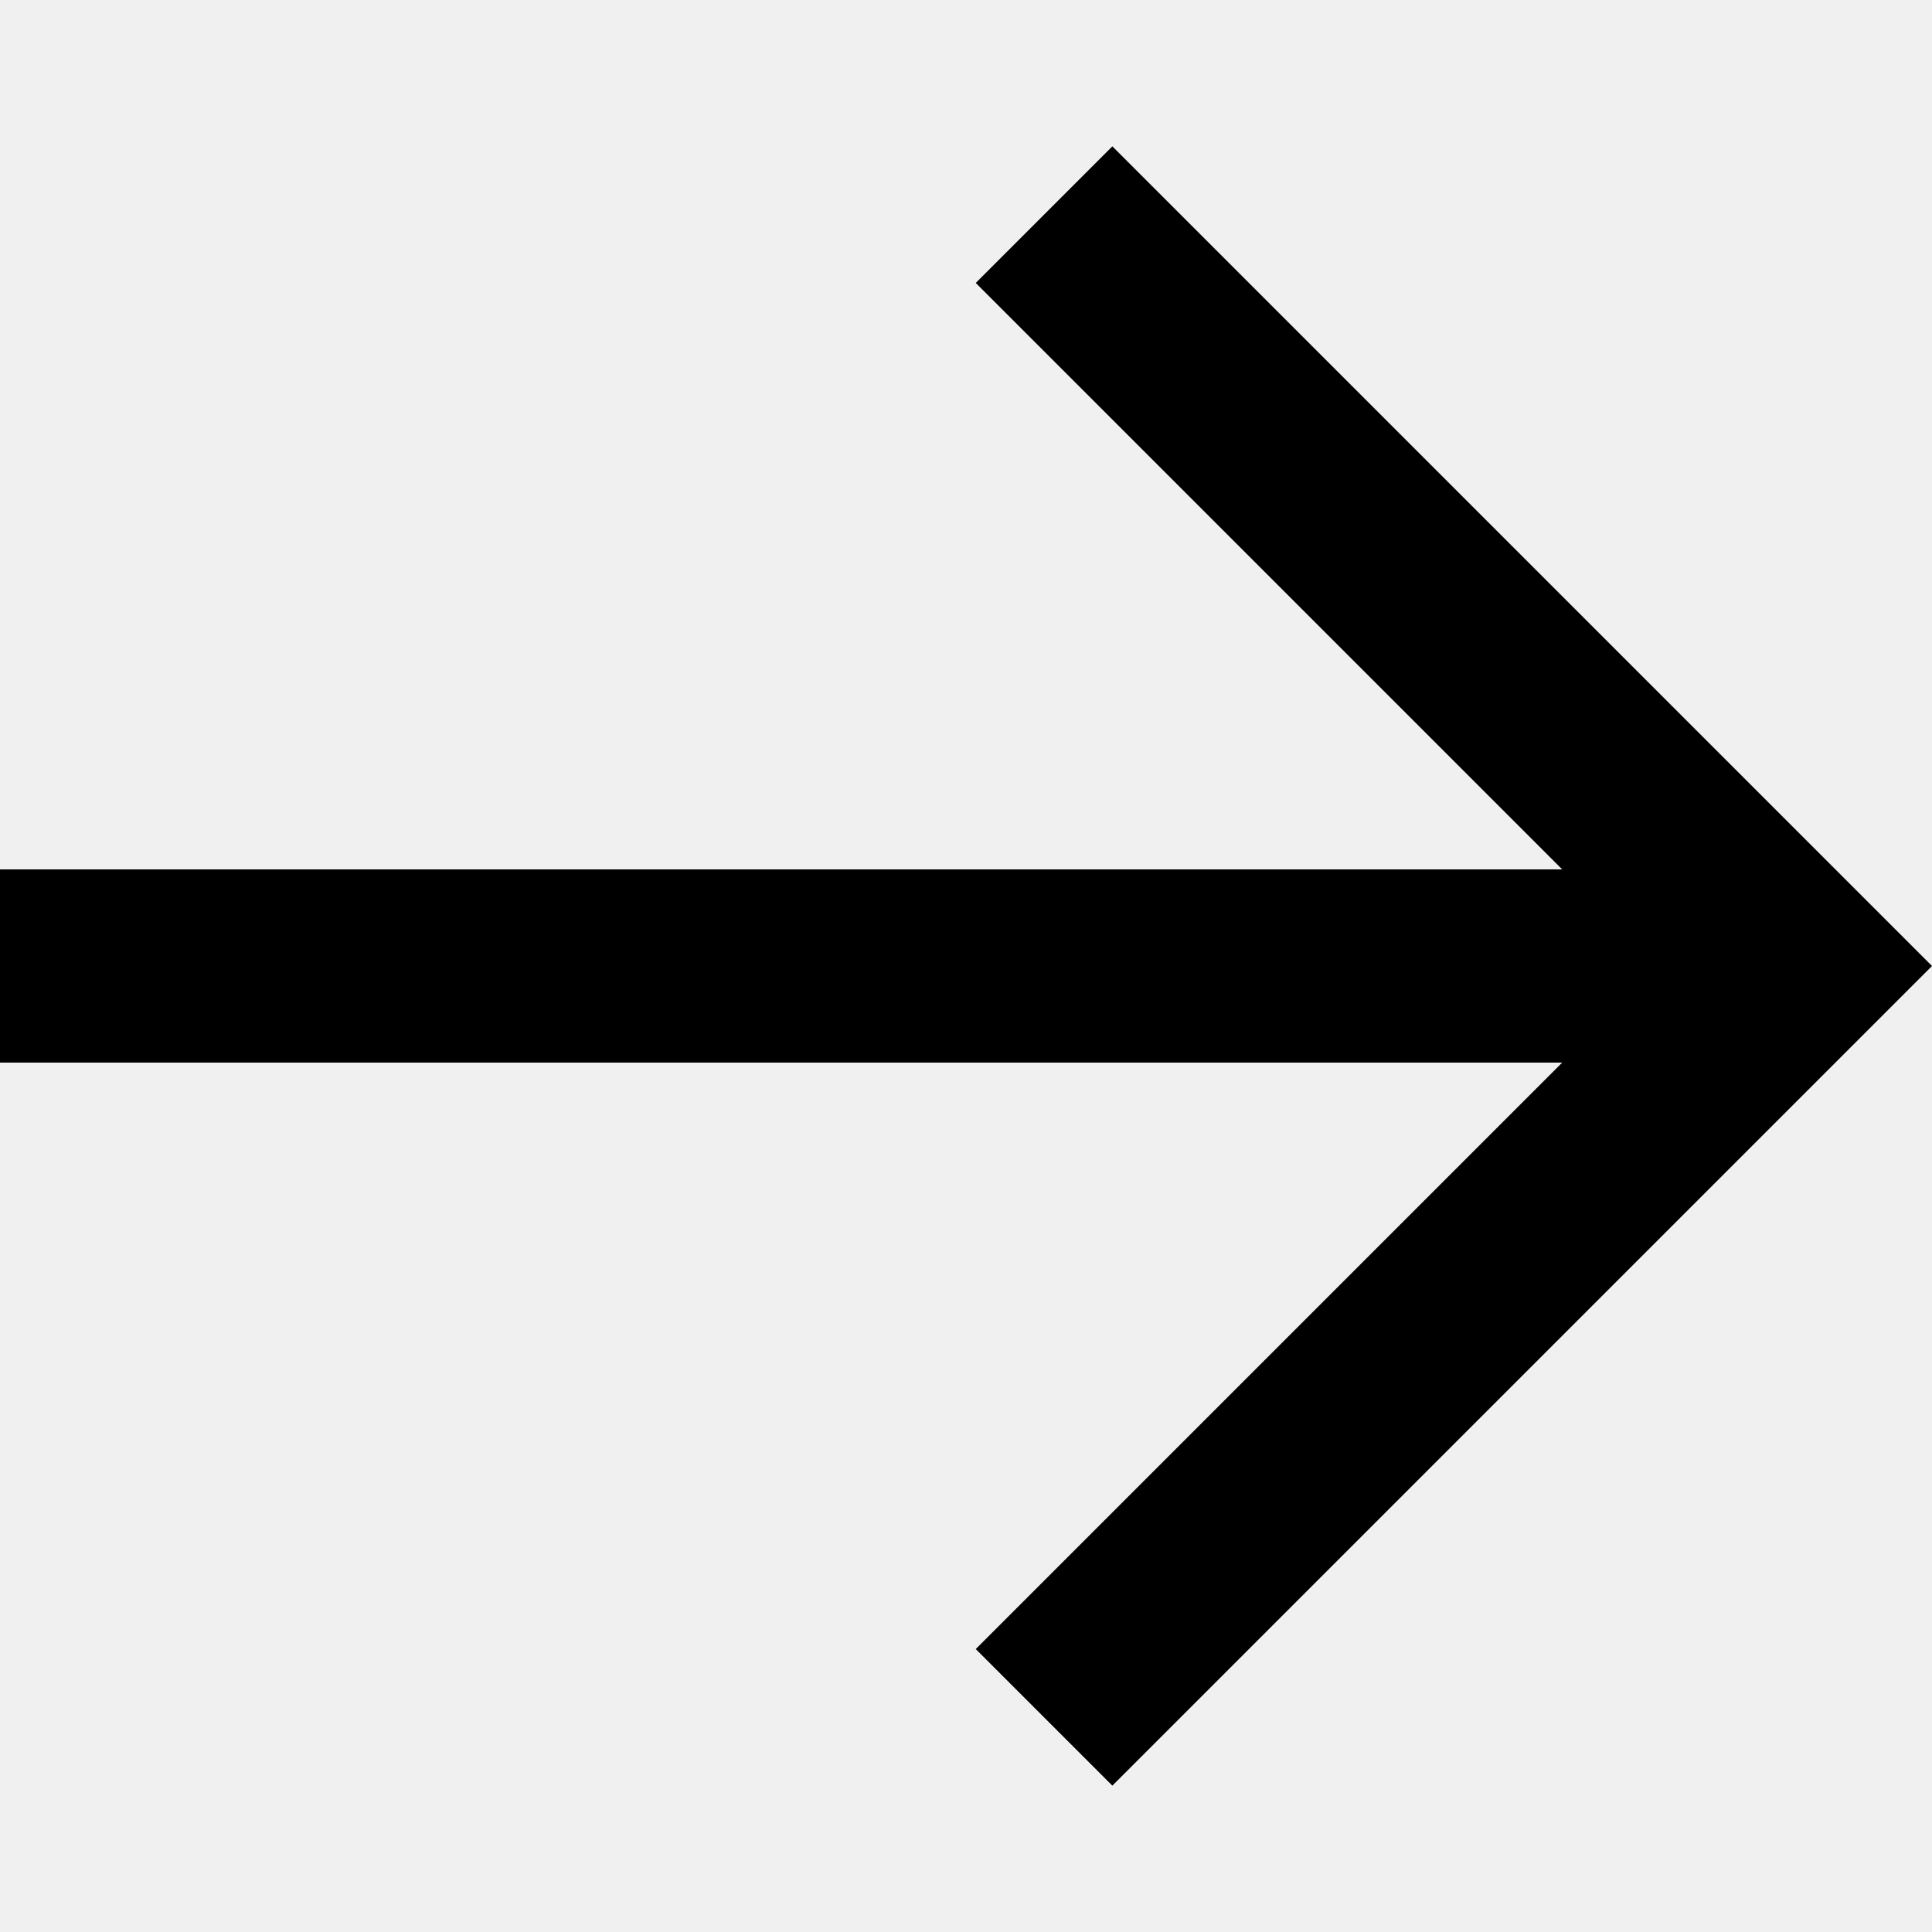
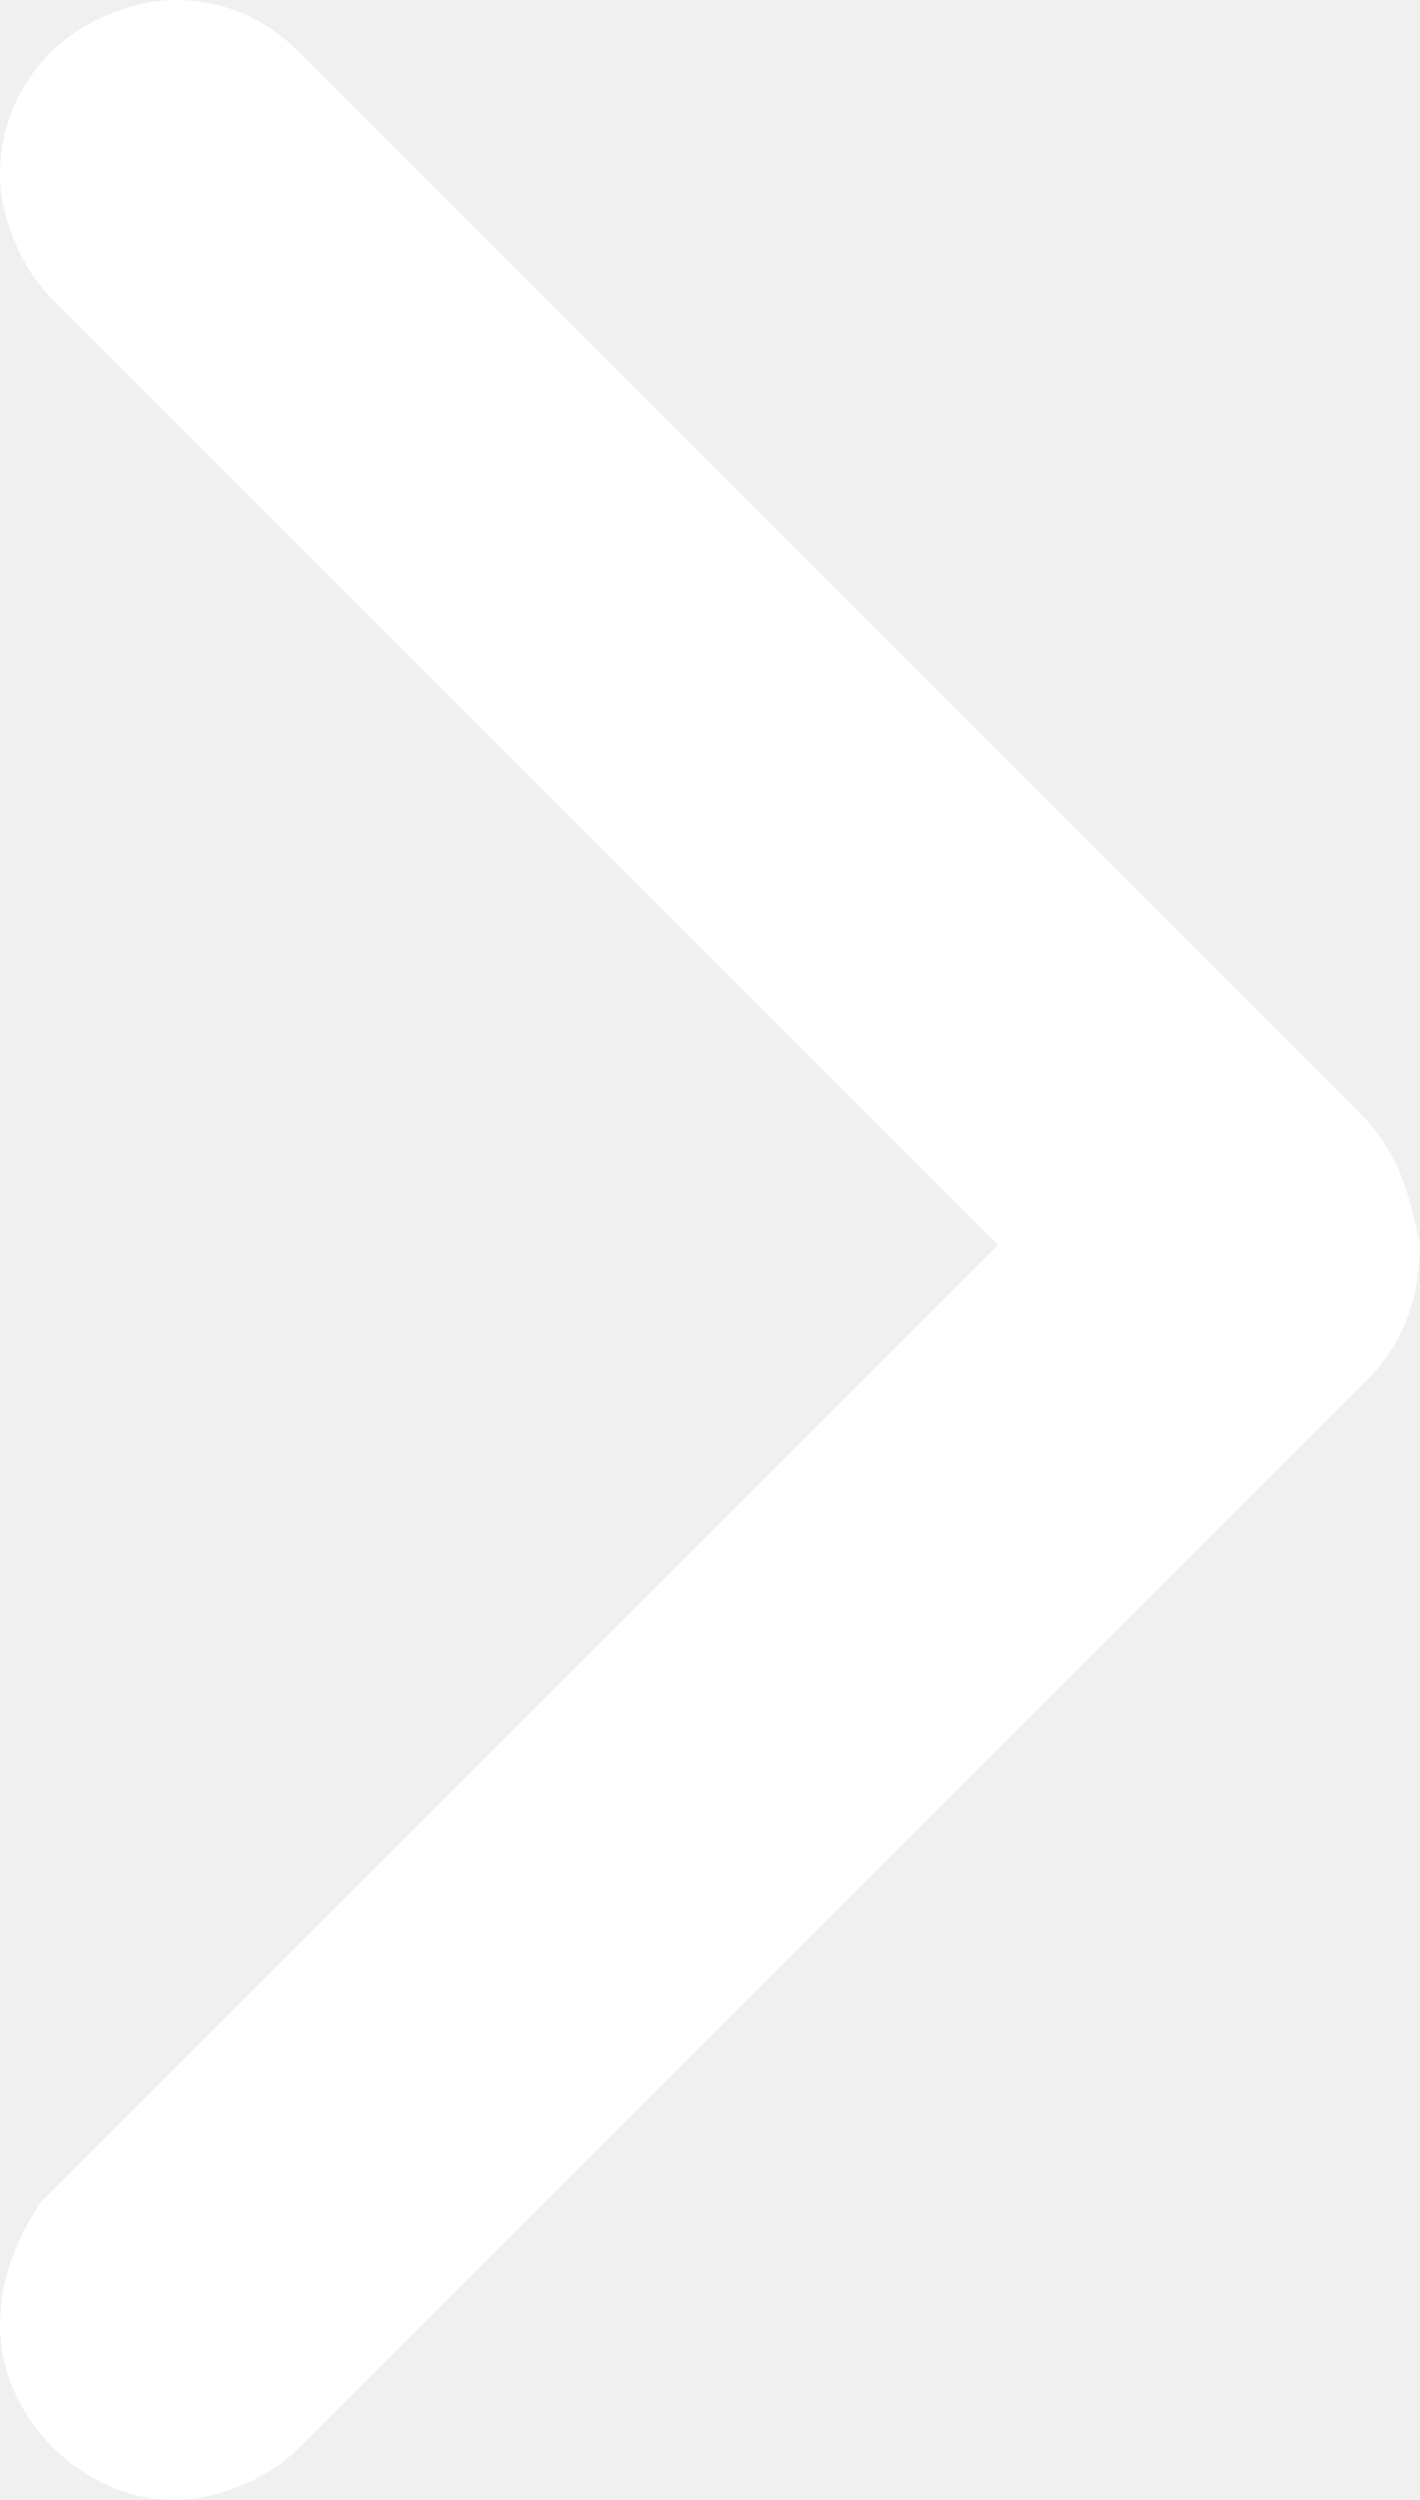
- <svg xmlns="http://www.w3.org/2000/svg" version="1.1" width="640" height="640" viewBox="0 0 640 640">
-   <g id="icomoon-ignore">
- </g>
-   <path fill="#000" d="M517.504 288l-194.272-194.272 45.248-45.248 271.52 271.52-271.52 271.52-45.248-45.248 194.272-194.272h-517.504v-64z" />
+ <svg xmlns="http://www.w3.org/2000/svg" version="1.1" id="Calque_1" x="0px" y="0px" viewBox="0 0 13.8 24.3" style="enable-background:new 0 0 13.8 24.3;" xml:space="preserve">
+   <path style="fill:#FFFFFF;" d="M13.2,10.8L2.9,0.5C2.6,0.2,2.2,0,1.7,0c0,0,0,0,0,0C1.3,0,0.8,0.2,0.5,0.5C0.2,0.8,0,1.2,0,1.7  c0,0.4,0.2,0.9,0.5,1.2l9.2,9.2l-9.3,9.3C0.2,21.7,0,22.1,0,22.6c0,0.9,0.8,1.7,1.7,1.7c0,0,0,0,0,0c0.4,0,0.9-0.2,1.2-0.5  l10.4-10.4c0.4-0.4,0.5-0.9,0.5-1.3C13.7,11.6,13.6,11.2,13.2,10.8z" />
</svg>
